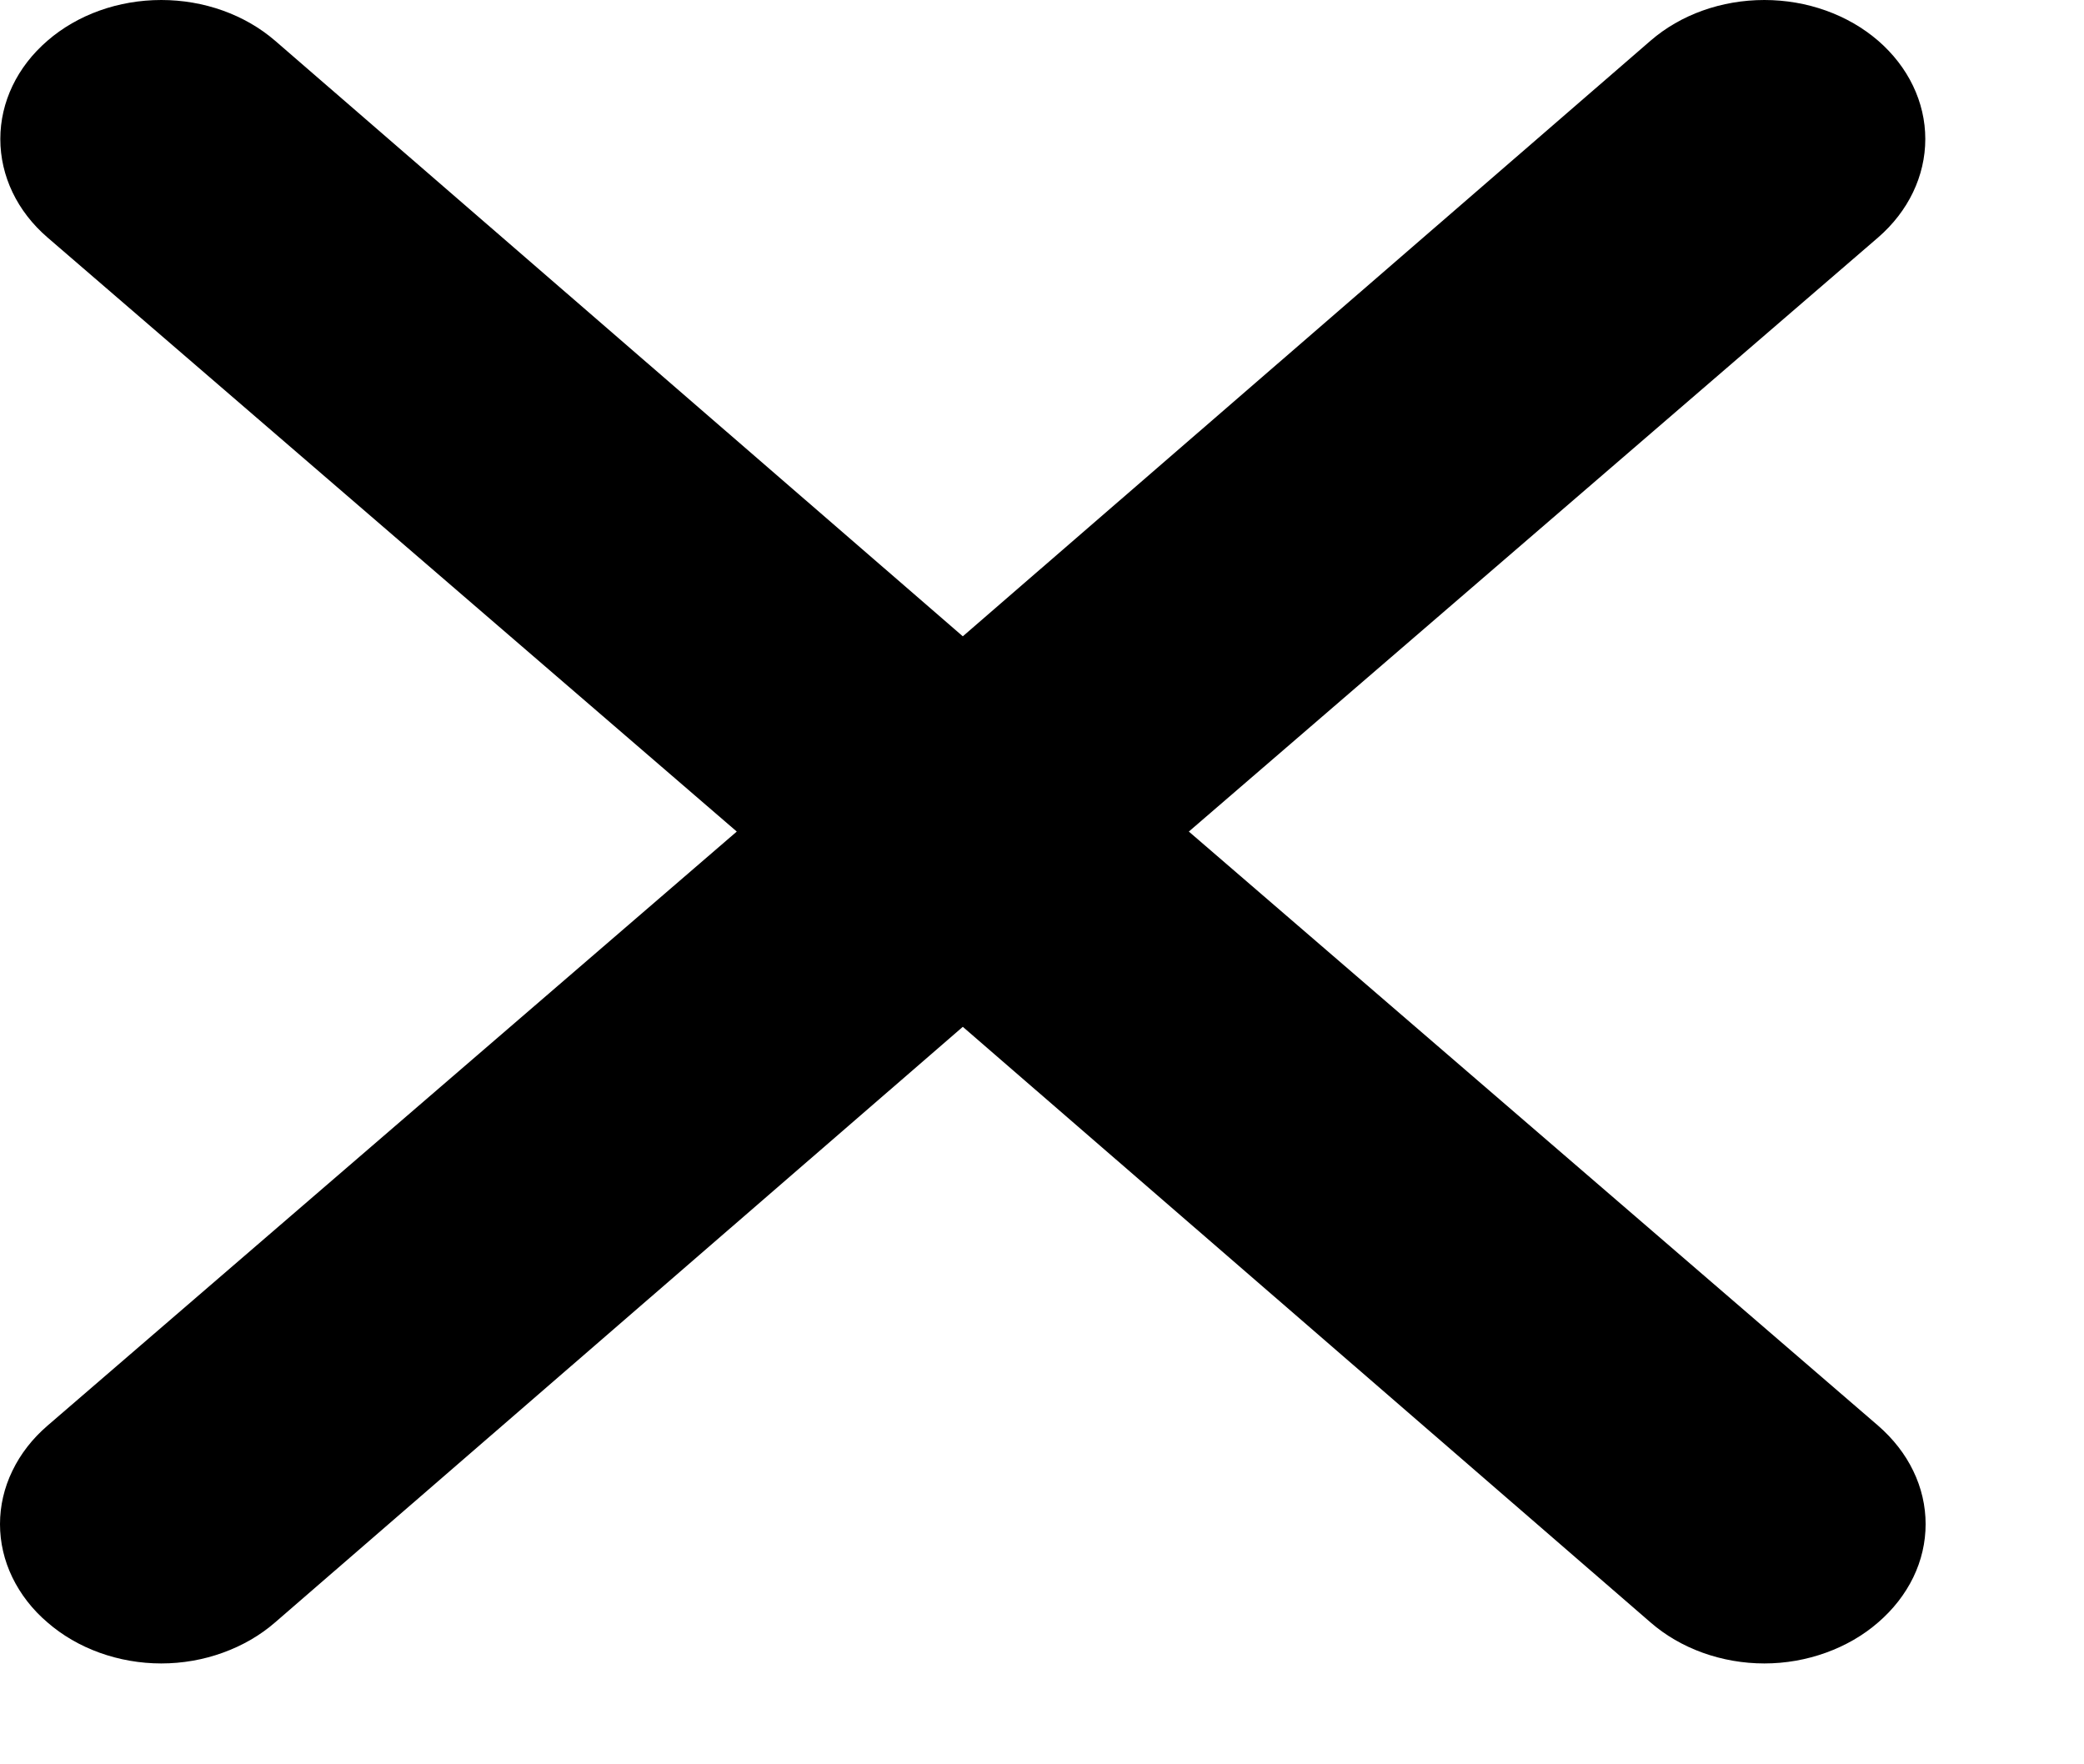
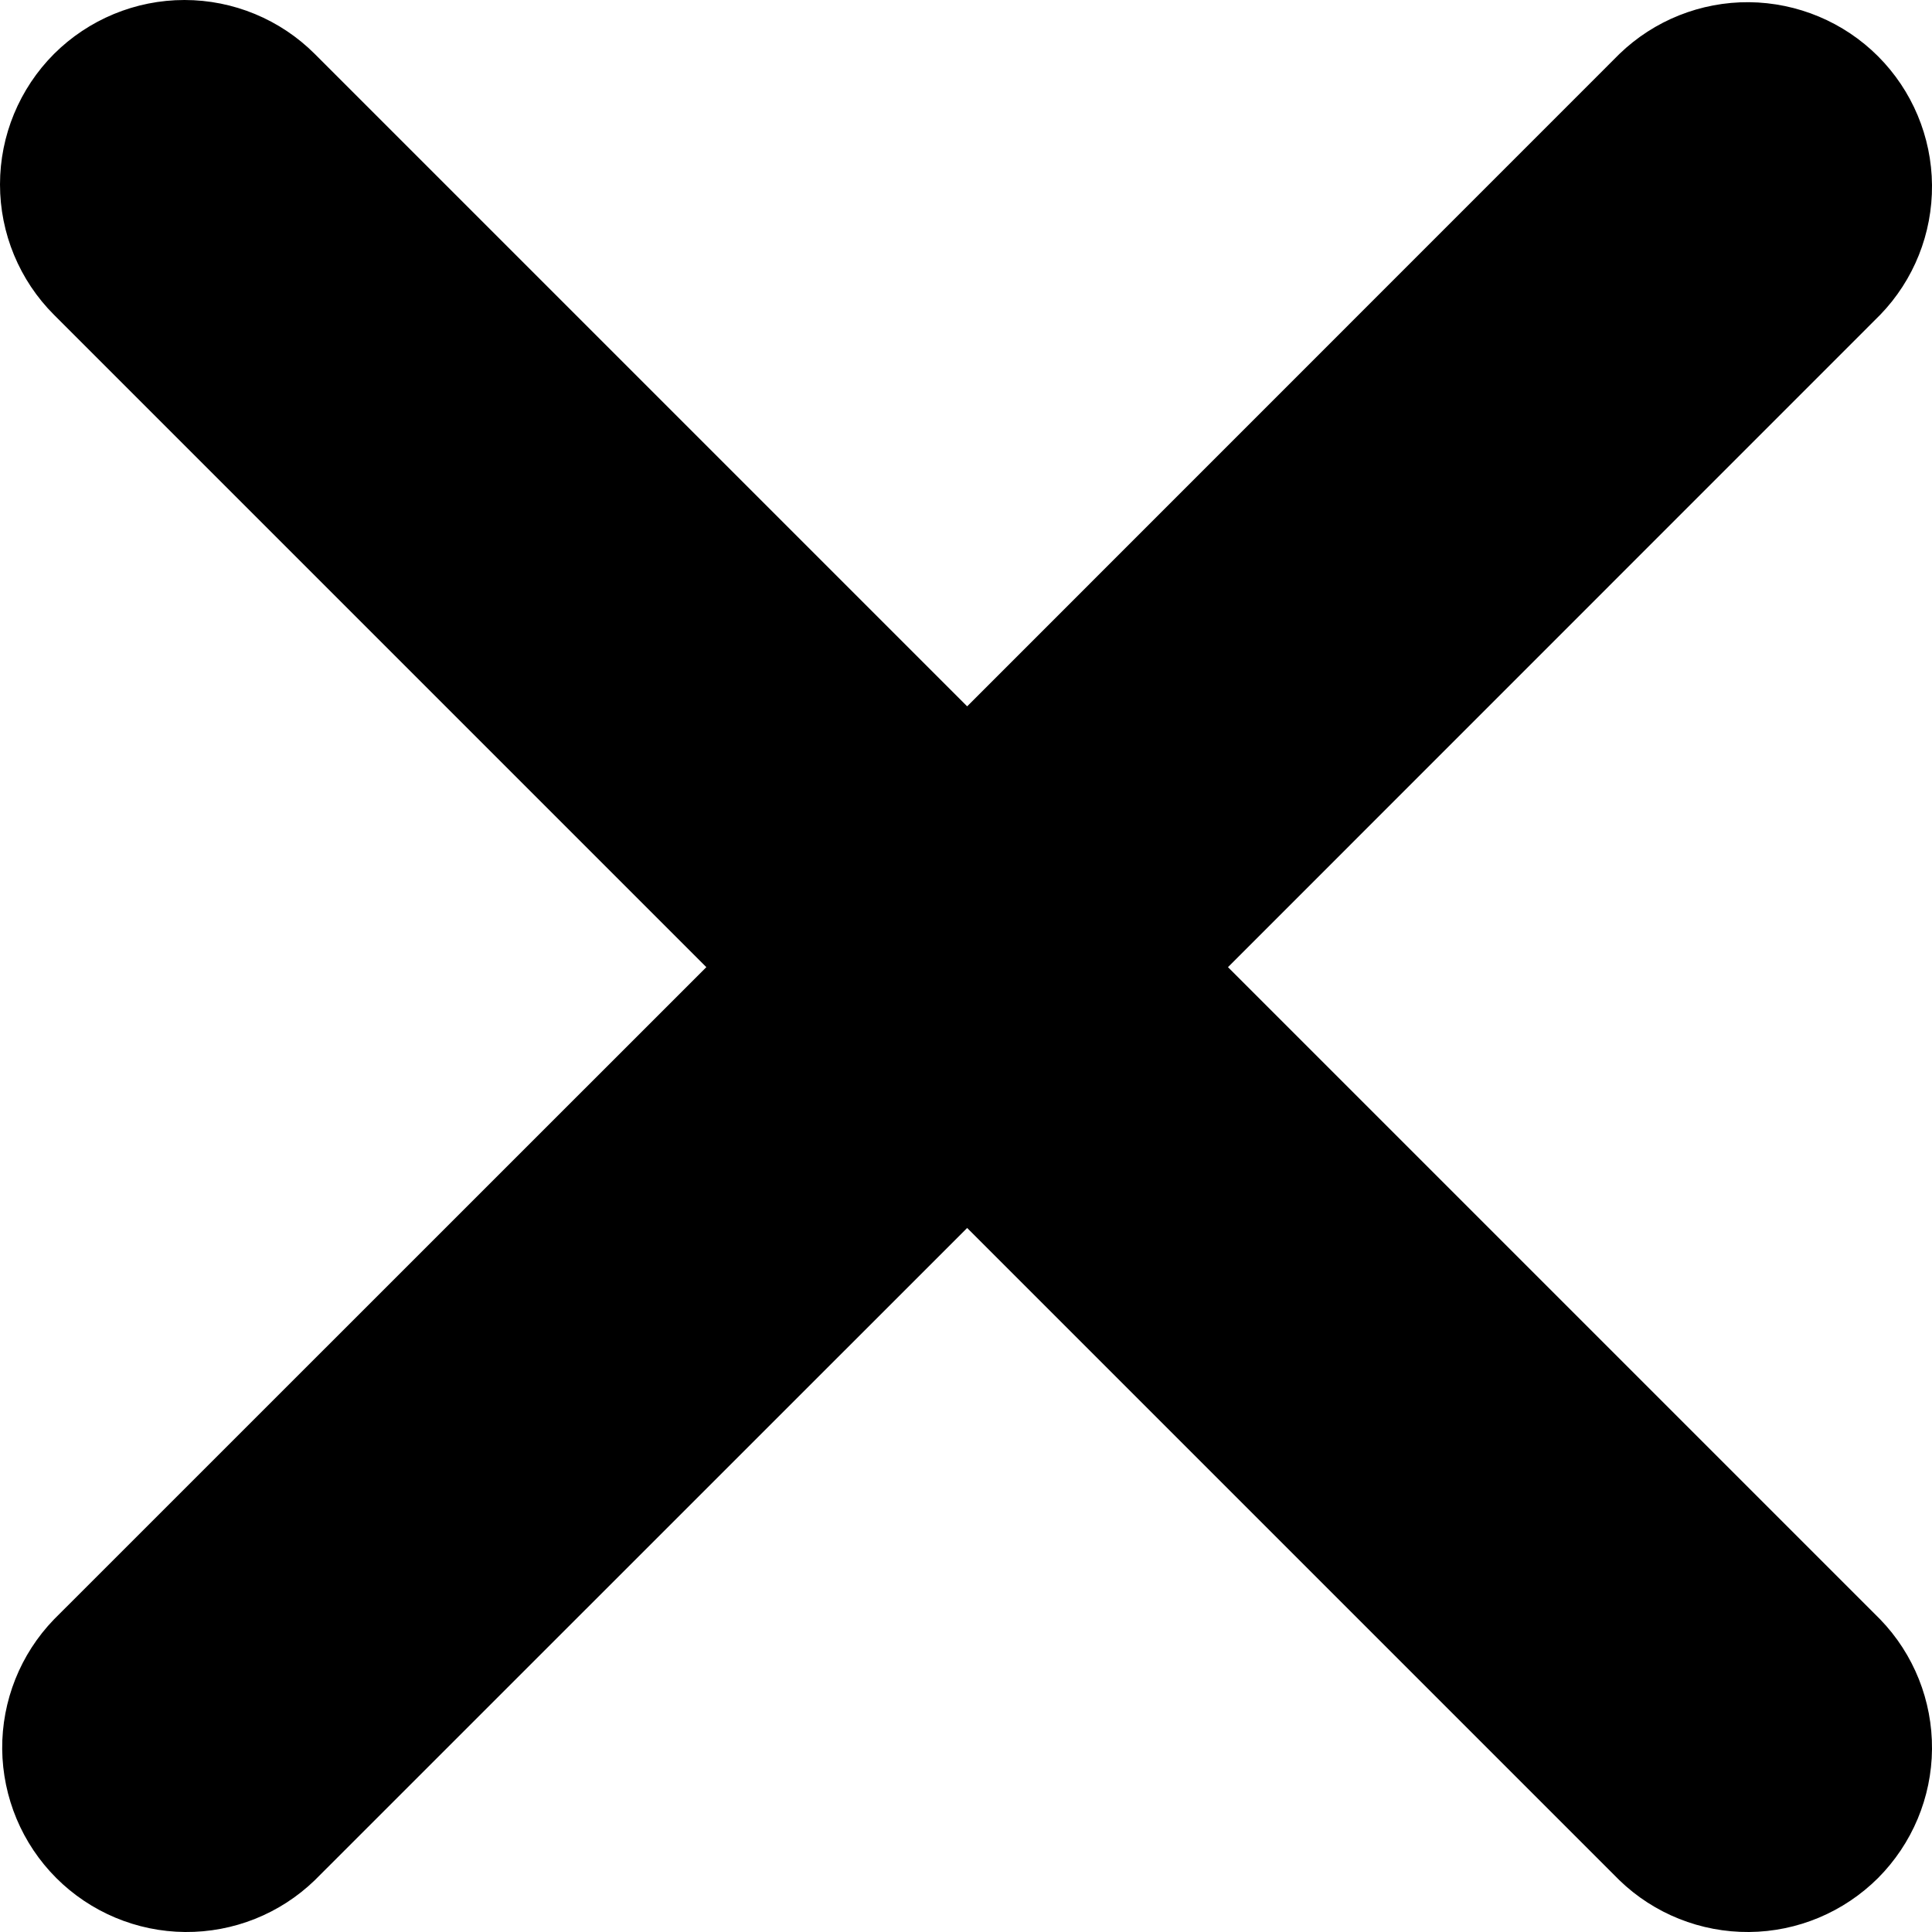
- <svg xmlns="http://www.w3.org/2000/svg" width="13" height="11" viewBox="0 0 13 11" fill="none">
-   <path d="M7.416 5.187L11.716 1.481C11.904 1.318 12.01 1.098 12.01 0.867C12.01 0.637 11.904 0.417 11.716 0.254C11.527 0.091 11.272 0 11.006 0C10.739 0 10.484 0.091 10.296 0.254L6.006 3.969L1.716 0.254C1.527 0.091 1.272 -1.71413e-09 1.006 0C0.739 1.71413e-09 0.484 0.091 0.296 0.254C0.107 0.417 0.002 0.637 0.002 0.867C0.002 1.098 0.107 1.318 0.296 1.481L4.596 5.187L0.296 8.893C0.202 8.974 0.128 9.069 0.077 9.175C0.026 9.28 0 9.393 0 9.507C0 9.621 0.026 9.734 0.077 9.839C0.128 9.944 0.202 10.04 0.296 10.12C0.389 10.201 0.499 10.265 0.621 10.309C0.743 10.353 0.874 10.376 1.006 10.376C1.138 10.376 1.269 10.353 1.39 10.309C1.512 10.265 1.623 10.201 1.716 10.12L6.006 6.405L10.296 10.12C10.389 10.201 10.499 10.265 10.621 10.309C10.743 10.353 10.874 10.376 11.006 10.376C11.138 10.376 11.268 10.353 11.39 10.309C11.512 10.265 11.623 10.201 11.716 10.12C11.809 10.04 11.884 9.944 11.935 9.839C11.986 9.734 12.012 9.621 12.012 9.507C12.012 9.393 11.986 9.28 11.935 9.175C11.884 9.069 11.809 8.974 11.716 8.893L7.416 5.187Z" fill="currentColor" />
+ <svg xmlns="http://www.w3.org/2000/svg" width="15" height="15" viewBox="0 0 15 15" fill="none">
+   <path d="M0.419 0.419C0.688 0.151 1.052 0 1.432 0C1.812 0 2.176 0.151 2.444 0.419L7.509 5.484L12.573 0.419C12.843 0.158 13.205 0.014 13.58 0.017C13.956 0.021 14.315 0.171 14.581 0.437C14.846 0.702 14.997 1.062 15 1.437C15.003 1.813 14.859 2.174 14.598 2.444L9.534 7.509L14.598 12.573C14.859 12.843 15.003 13.205 15 13.58C14.997 13.956 14.846 14.315 14.581 14.581C14.315 14.846 13.956 14.997 13.58 15C13.205 15.003 12.843 14.859 12.573 14.598L7.509 9.534L2.444 14.598C2.174 14.859 1.813 15.003 1.437 15C1.062 14.997 0.702 14.846 0.437 14.581C0.171 14.315 0.021 13.956 0.017 13.58C0.014 13.205 0.158 12.843 0.419 12.573L5.484 7.509L0.419 2.444C0.151 2.176 0 1.812 0 1.432C0 1.052 0.151 0.688 0.419 0.419V0.419Z" fill="currentColor" />
</svg>
